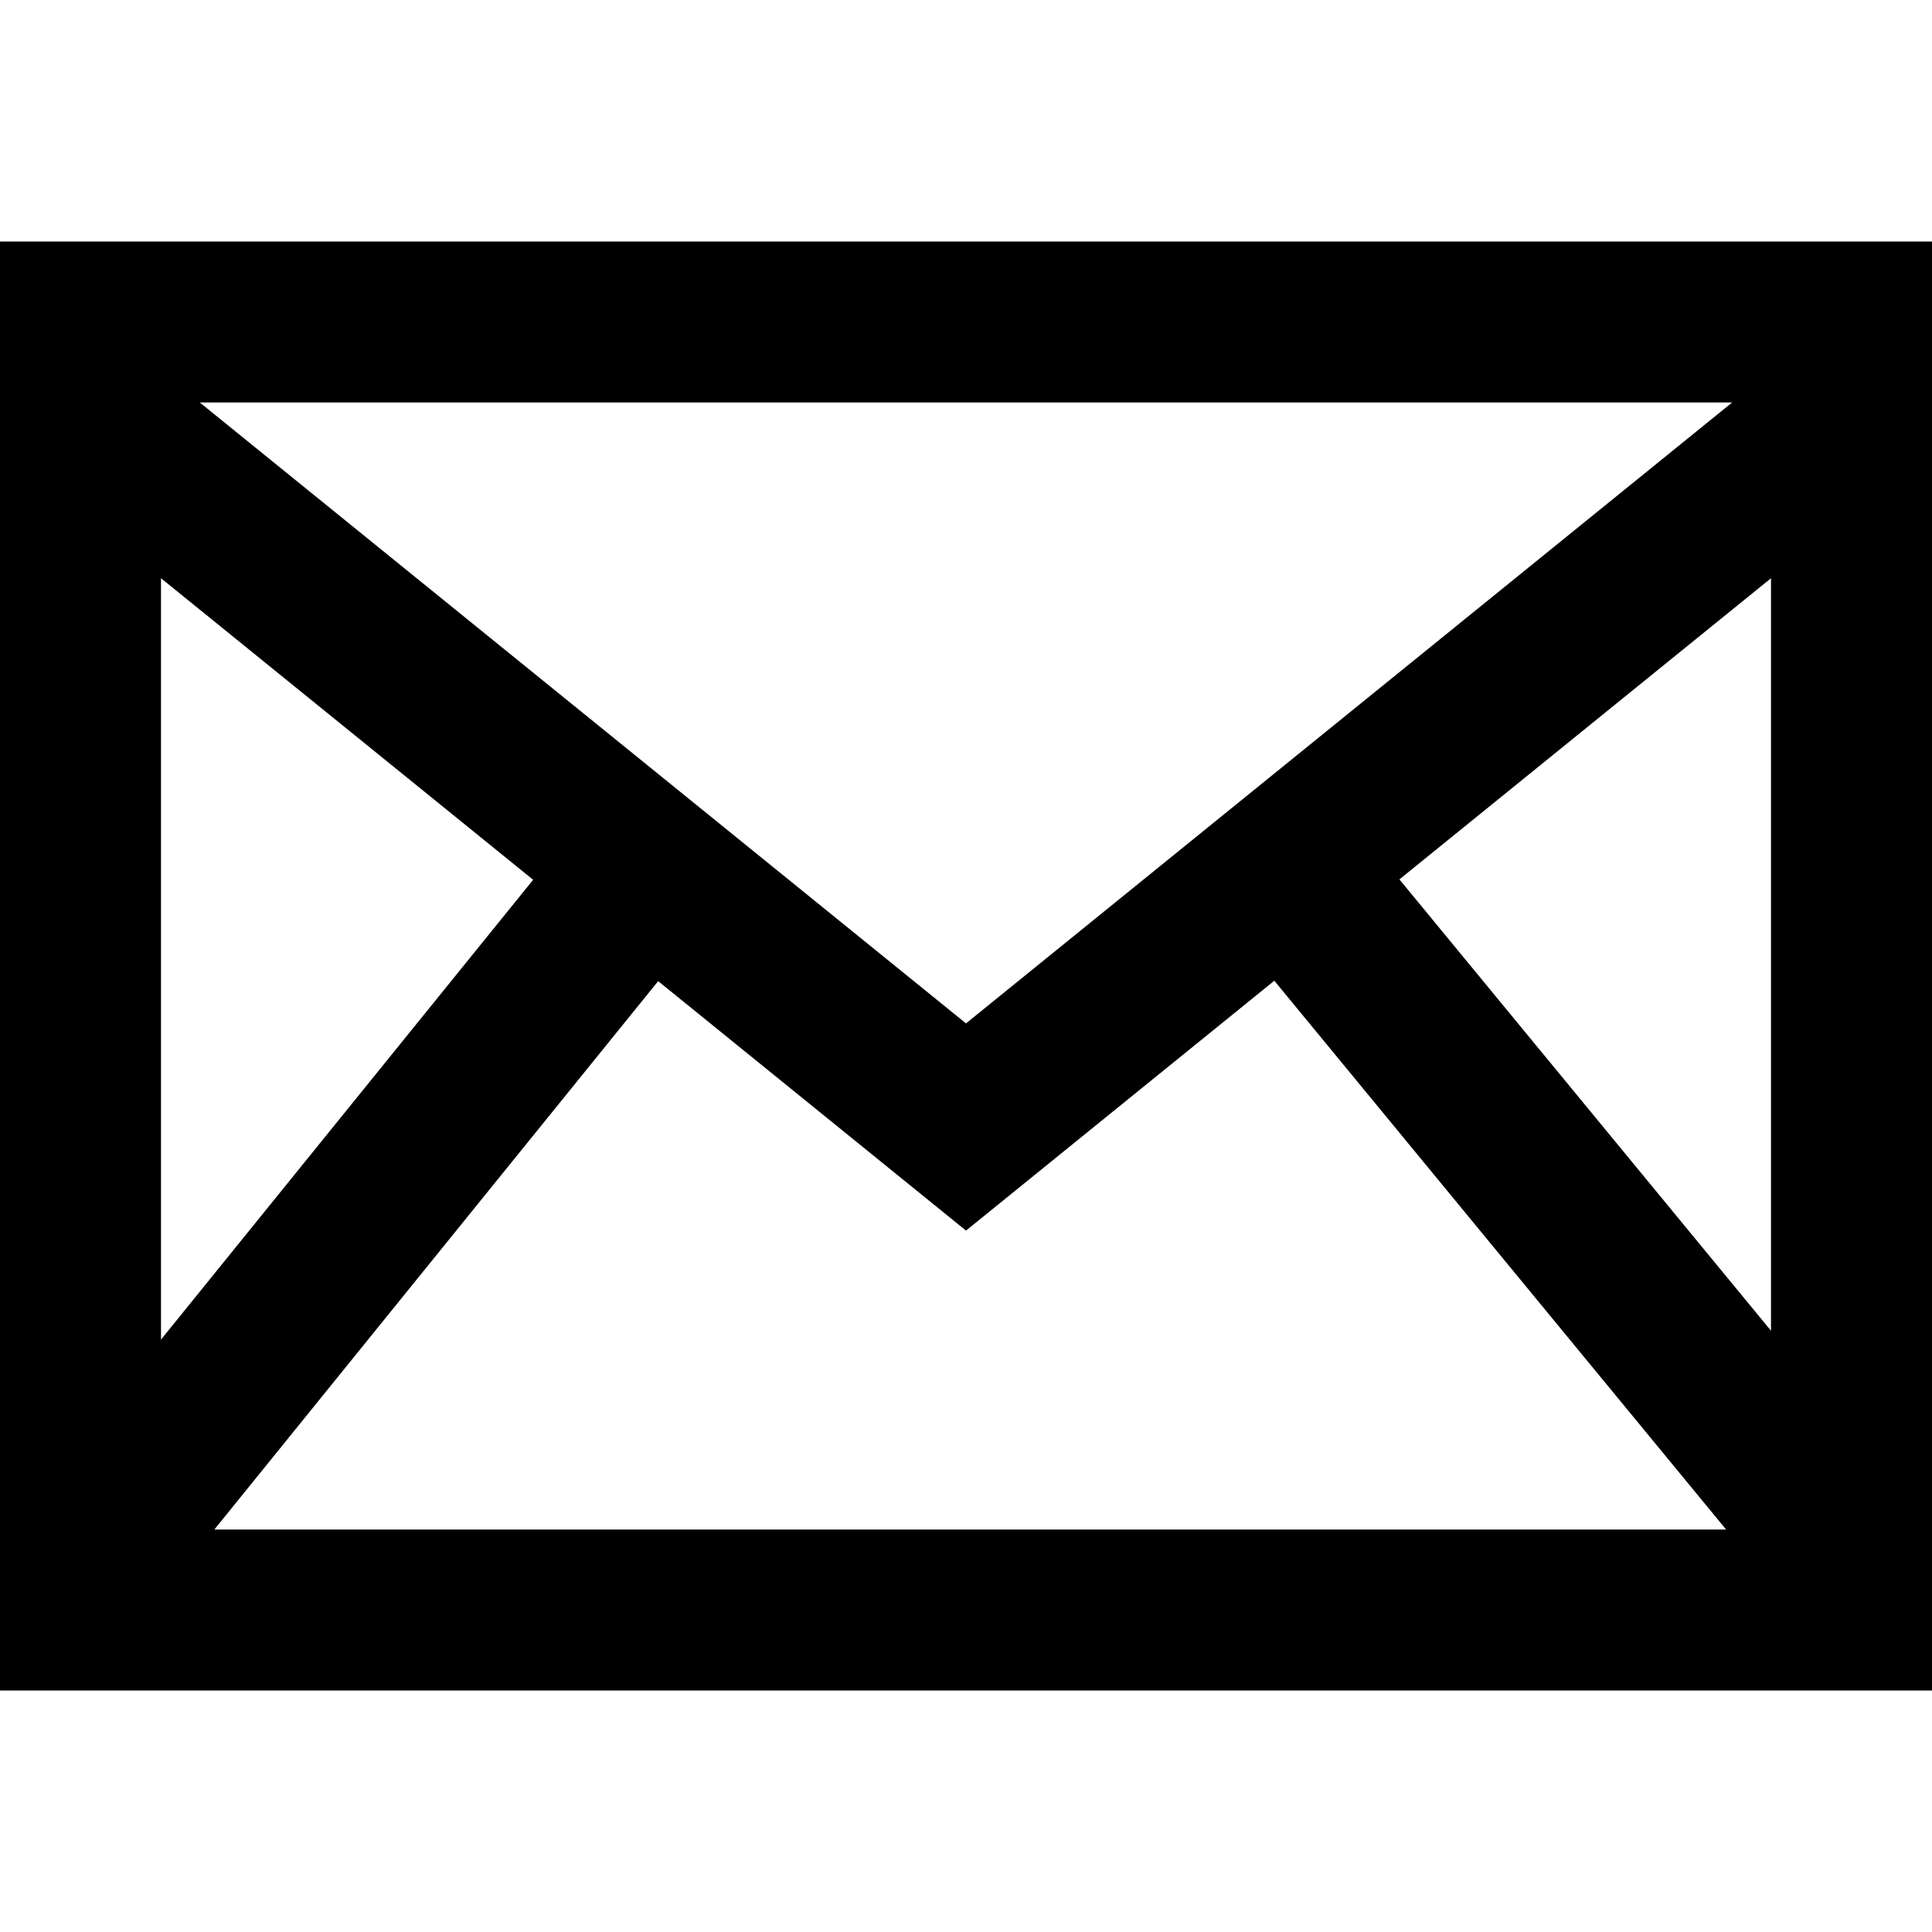
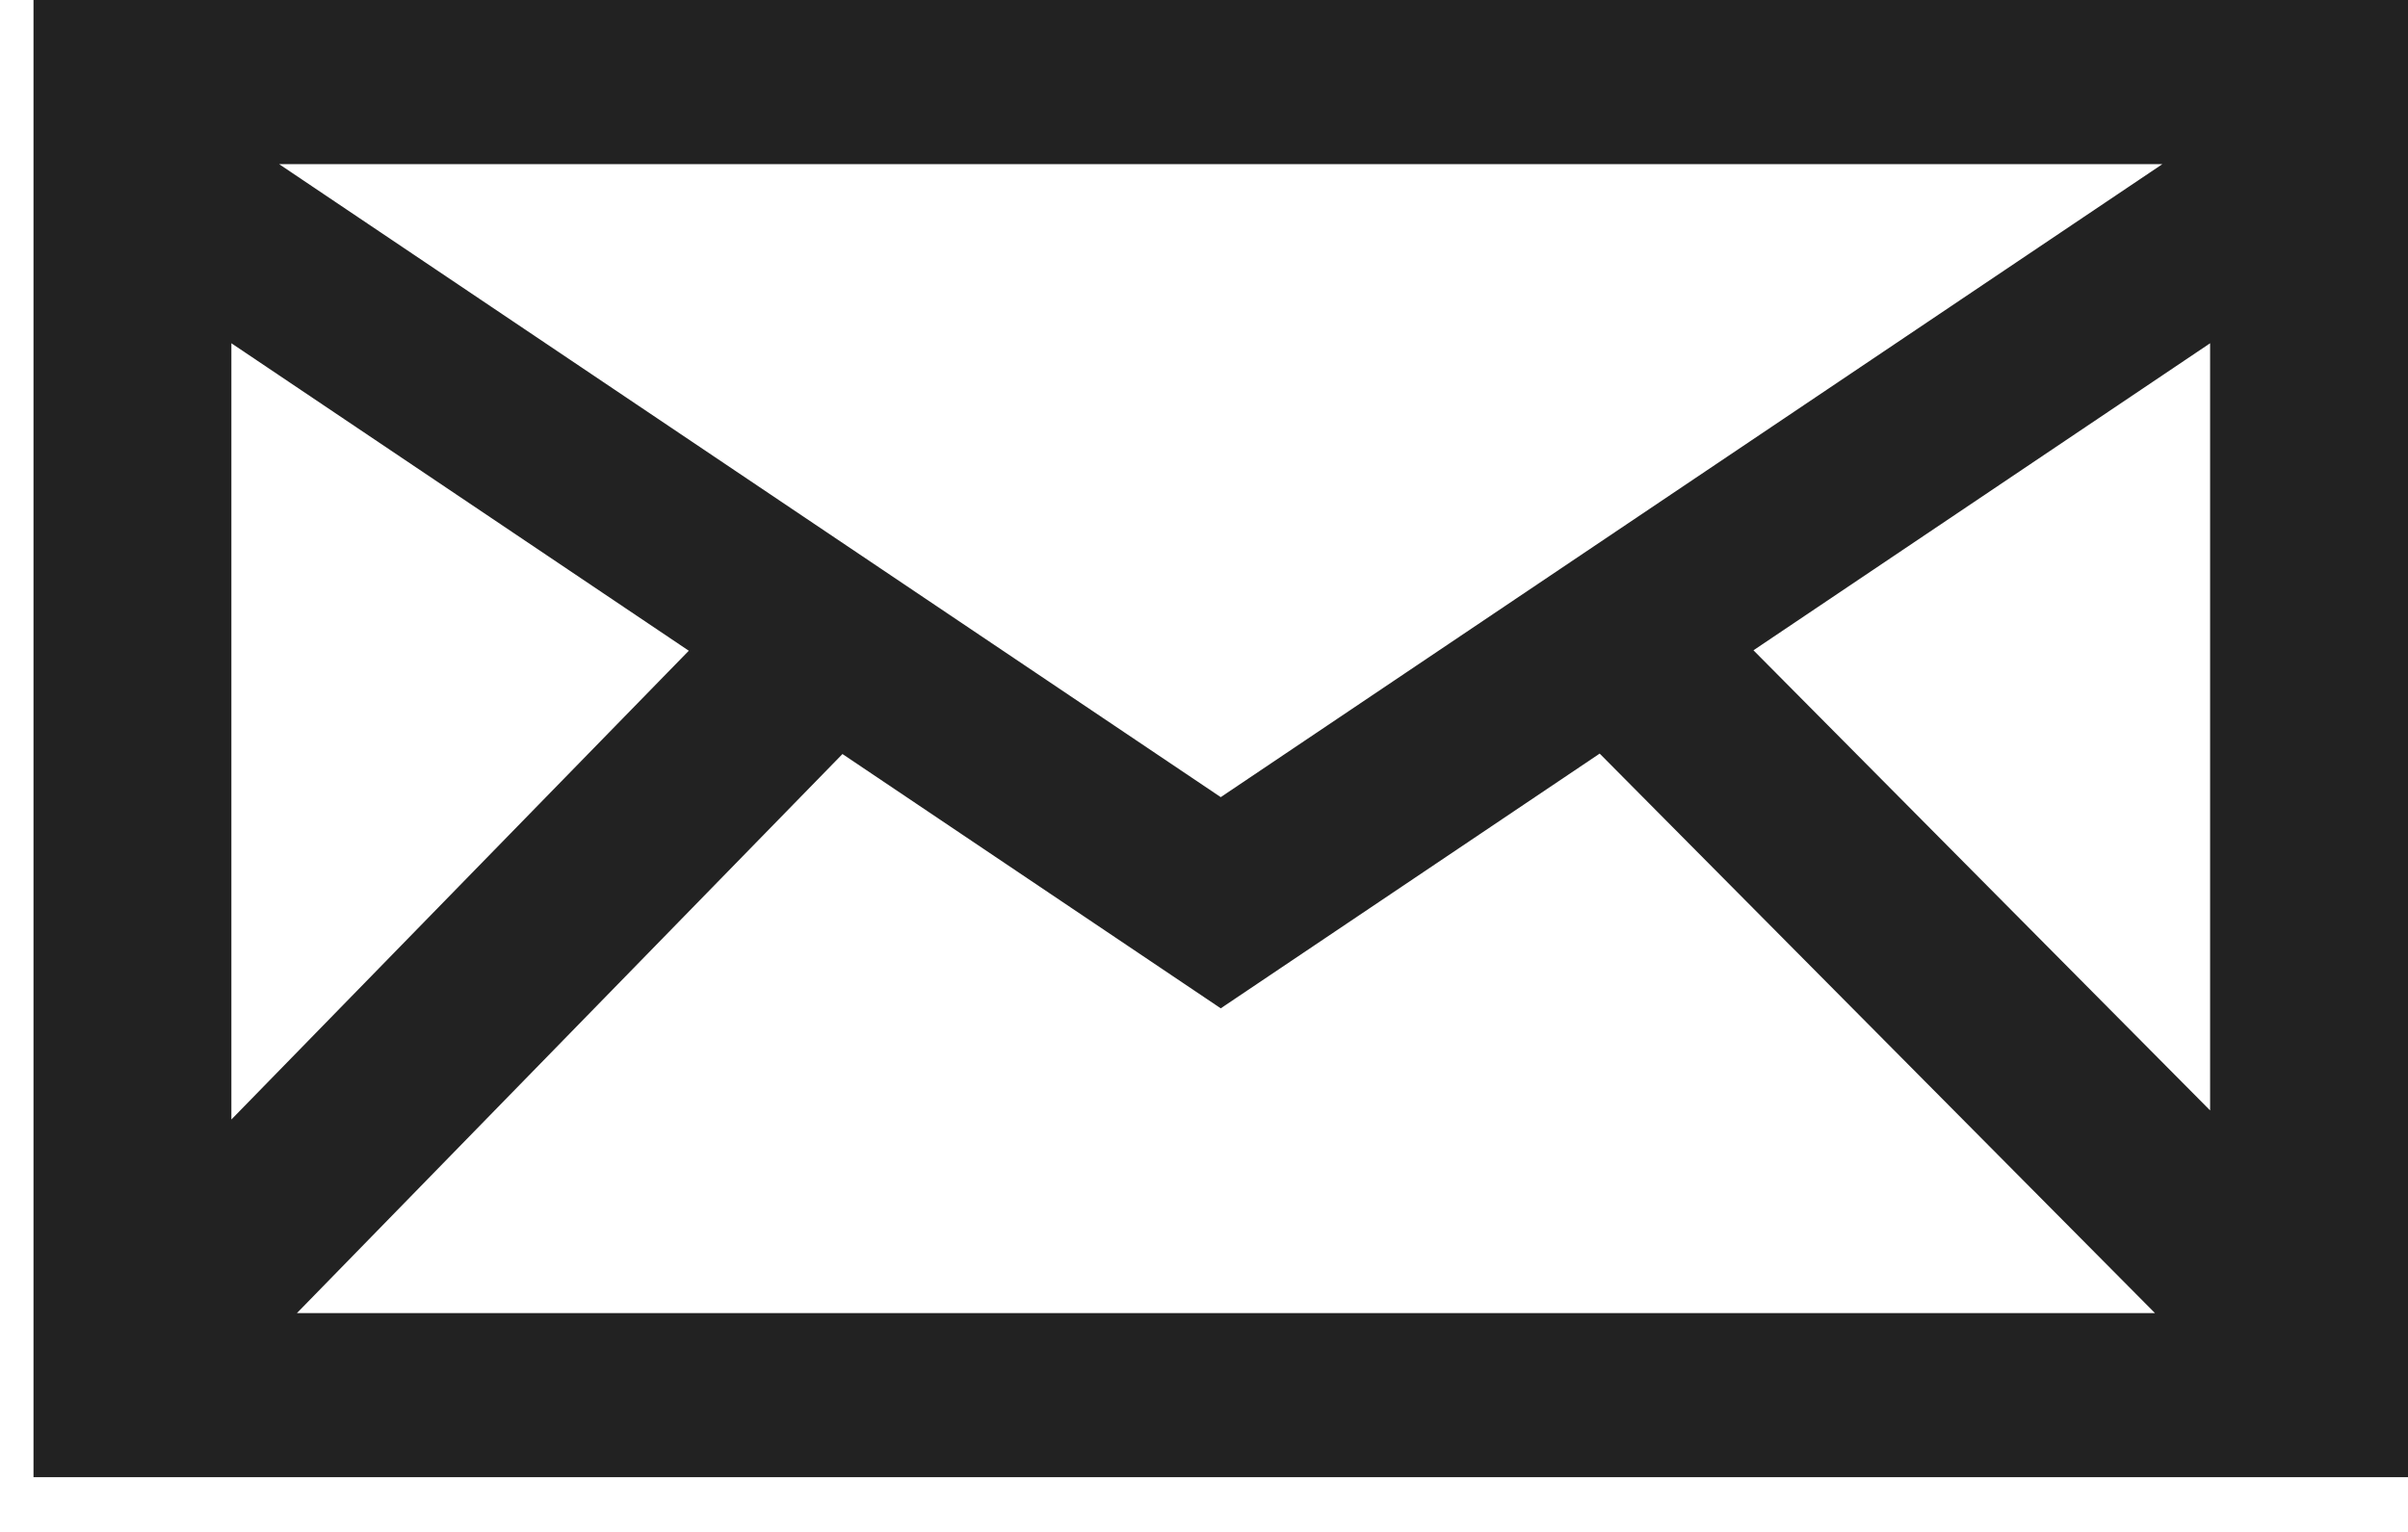
- <svg xmlns="http://www.w3.org/2000/svg" width="24" height="24" viewBox="0 0 24 24">
-   <path d="M0 3v18h24v-18h-24zm6.623 7.929l-4.623 5.712v-9.458l4.623 3.746zm-4.141-5.929h19.035l-9.517 7.713-9.518-7.713zm5.694 7.188l3.824 3.099 3.83-3.104 5.612 6.817h-18.779l5.513-6.812zm9.208-1.264l4.616-3.741v9.348l-4.616-5.607z" />
+ <svg xmlns="http://www.w3.org/2000/svg" width="22" height="14" viewBox="0 0 22 14" fill="none">
+   <path d="M0.306 0V13.5H22V0H0.306ZM6.293 5.947L2.114 10.231V3.137L6.293 5.947V5.947ZM2.55 1.5H19.756L11.153 7.285L2.55 1.5V1.5ZM7.697 6.891L11.153 9.215L14.615 6.887L19.688 12H2.713L7.697 6.891ZM16.02 5.943L20.192 3.137V10.148L16.02 5.943Z" fill="#222222" />
</svg>
